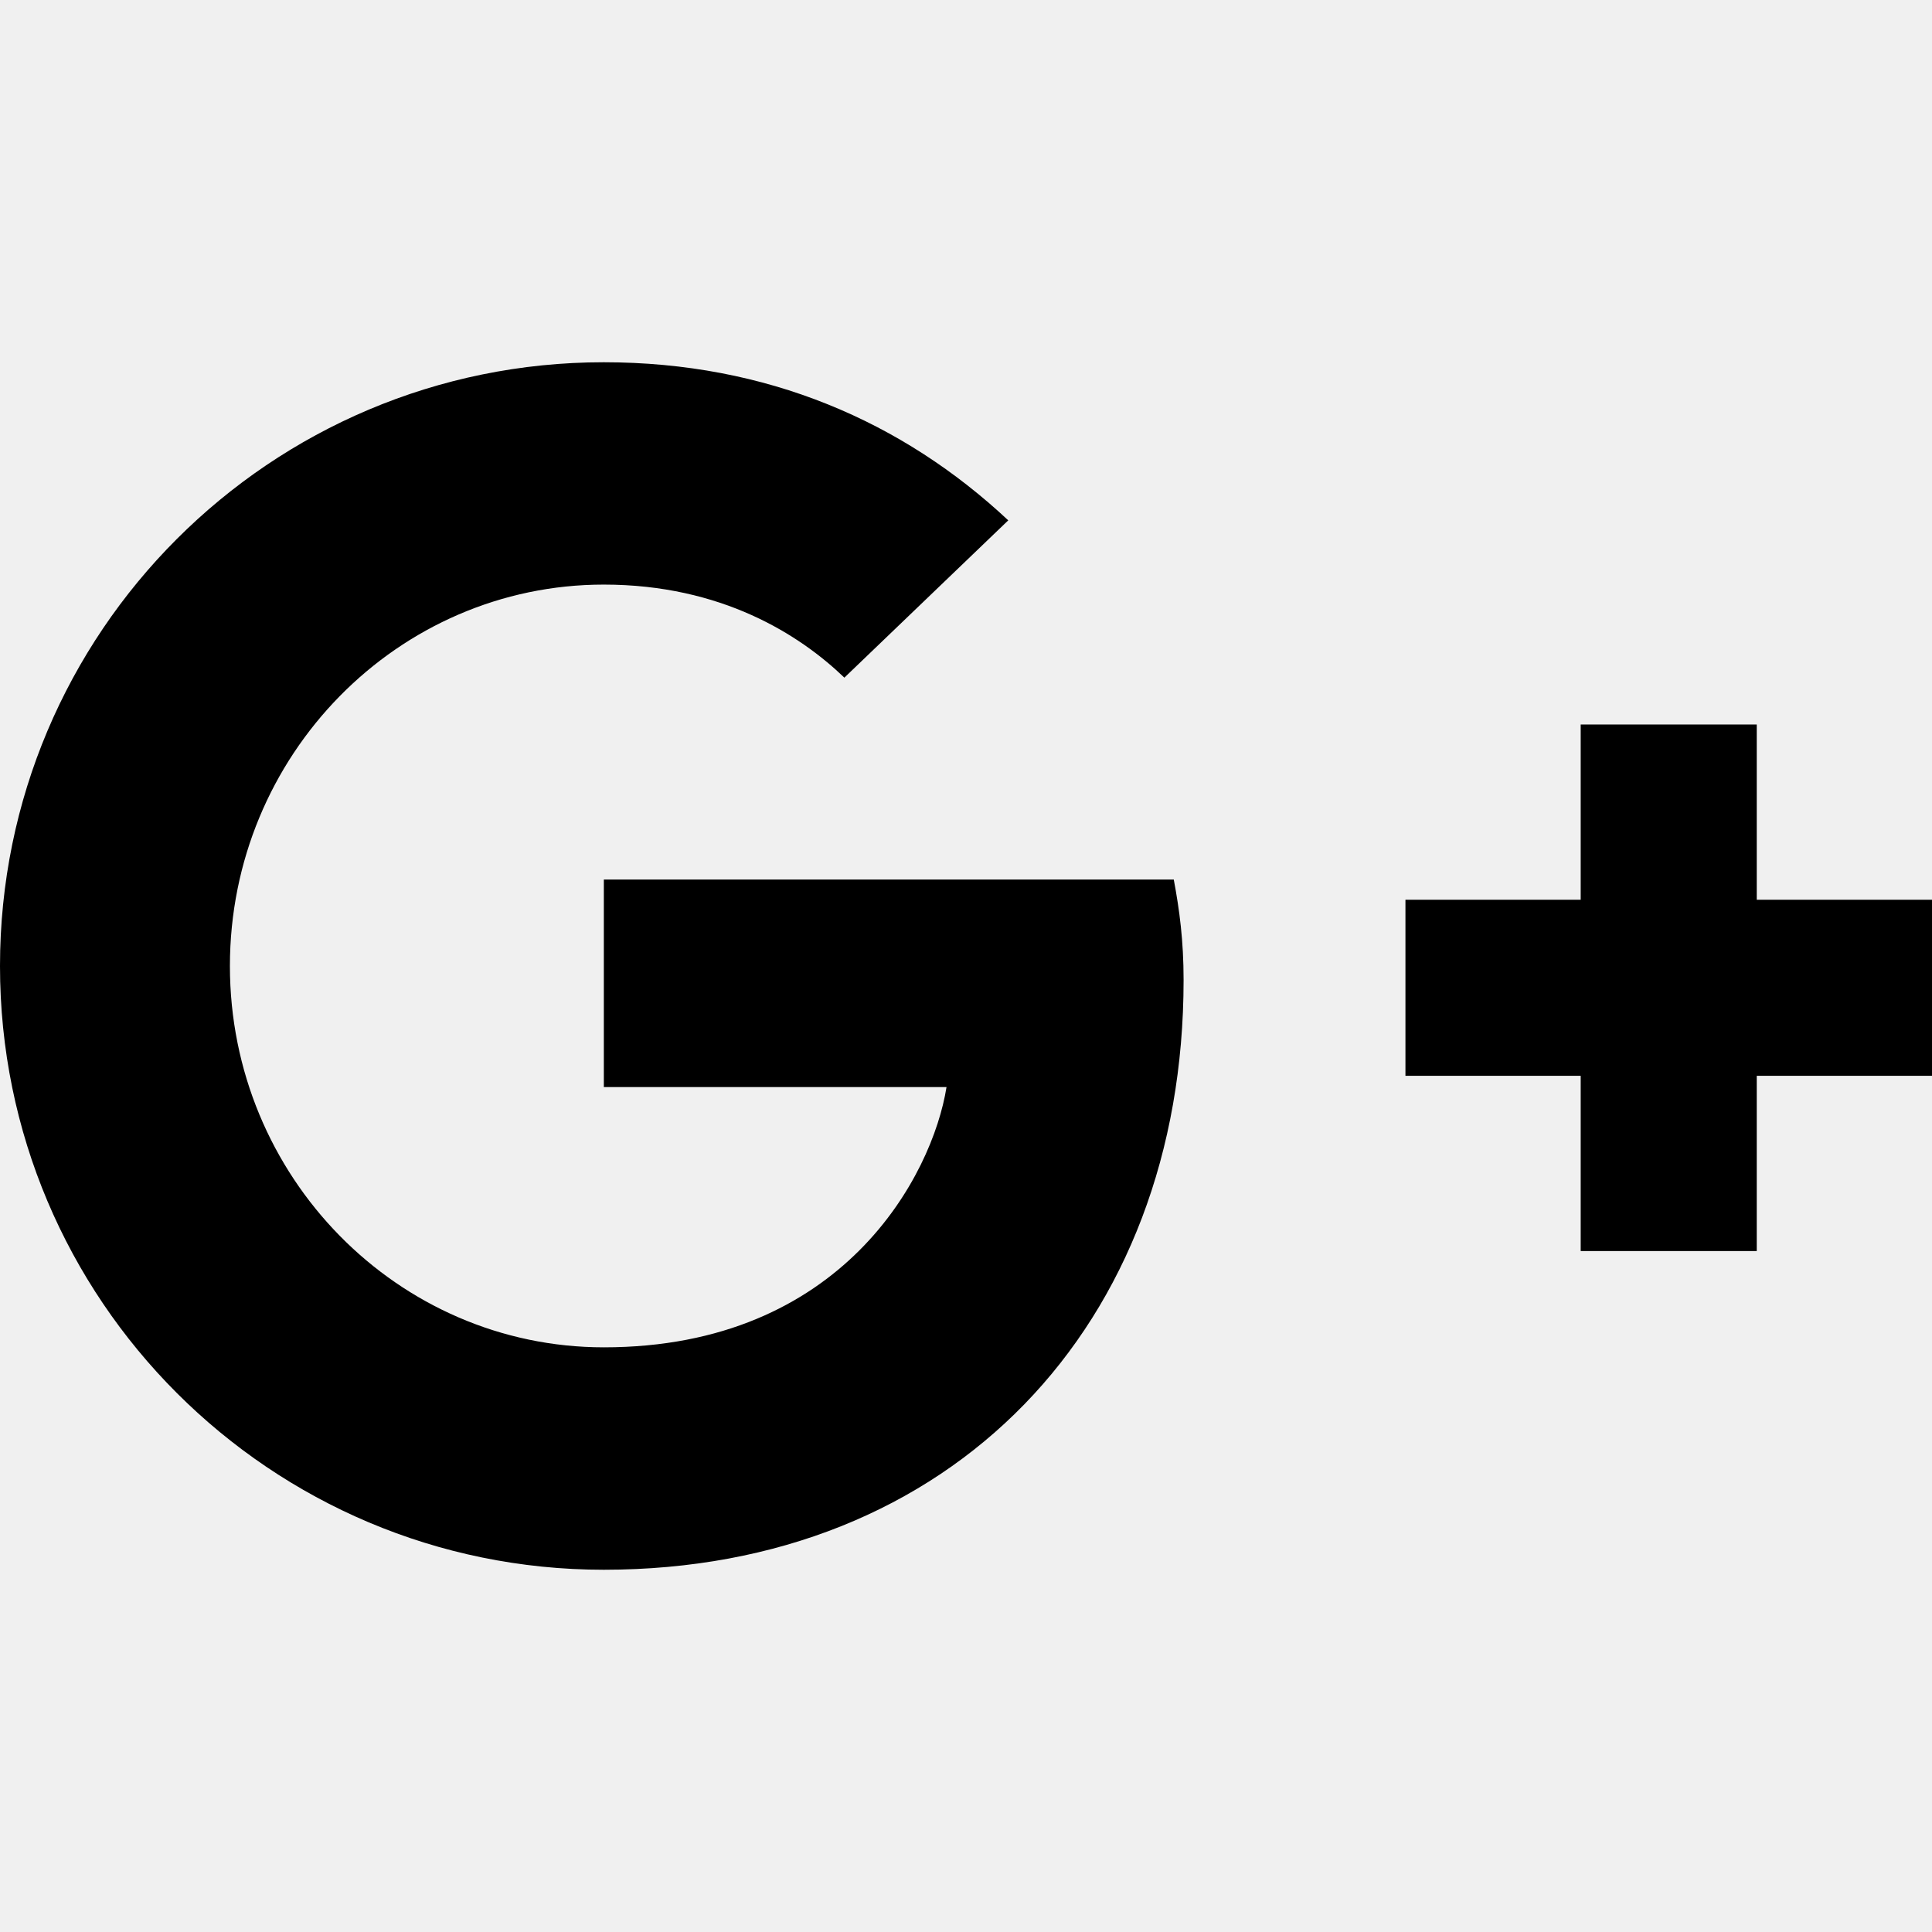
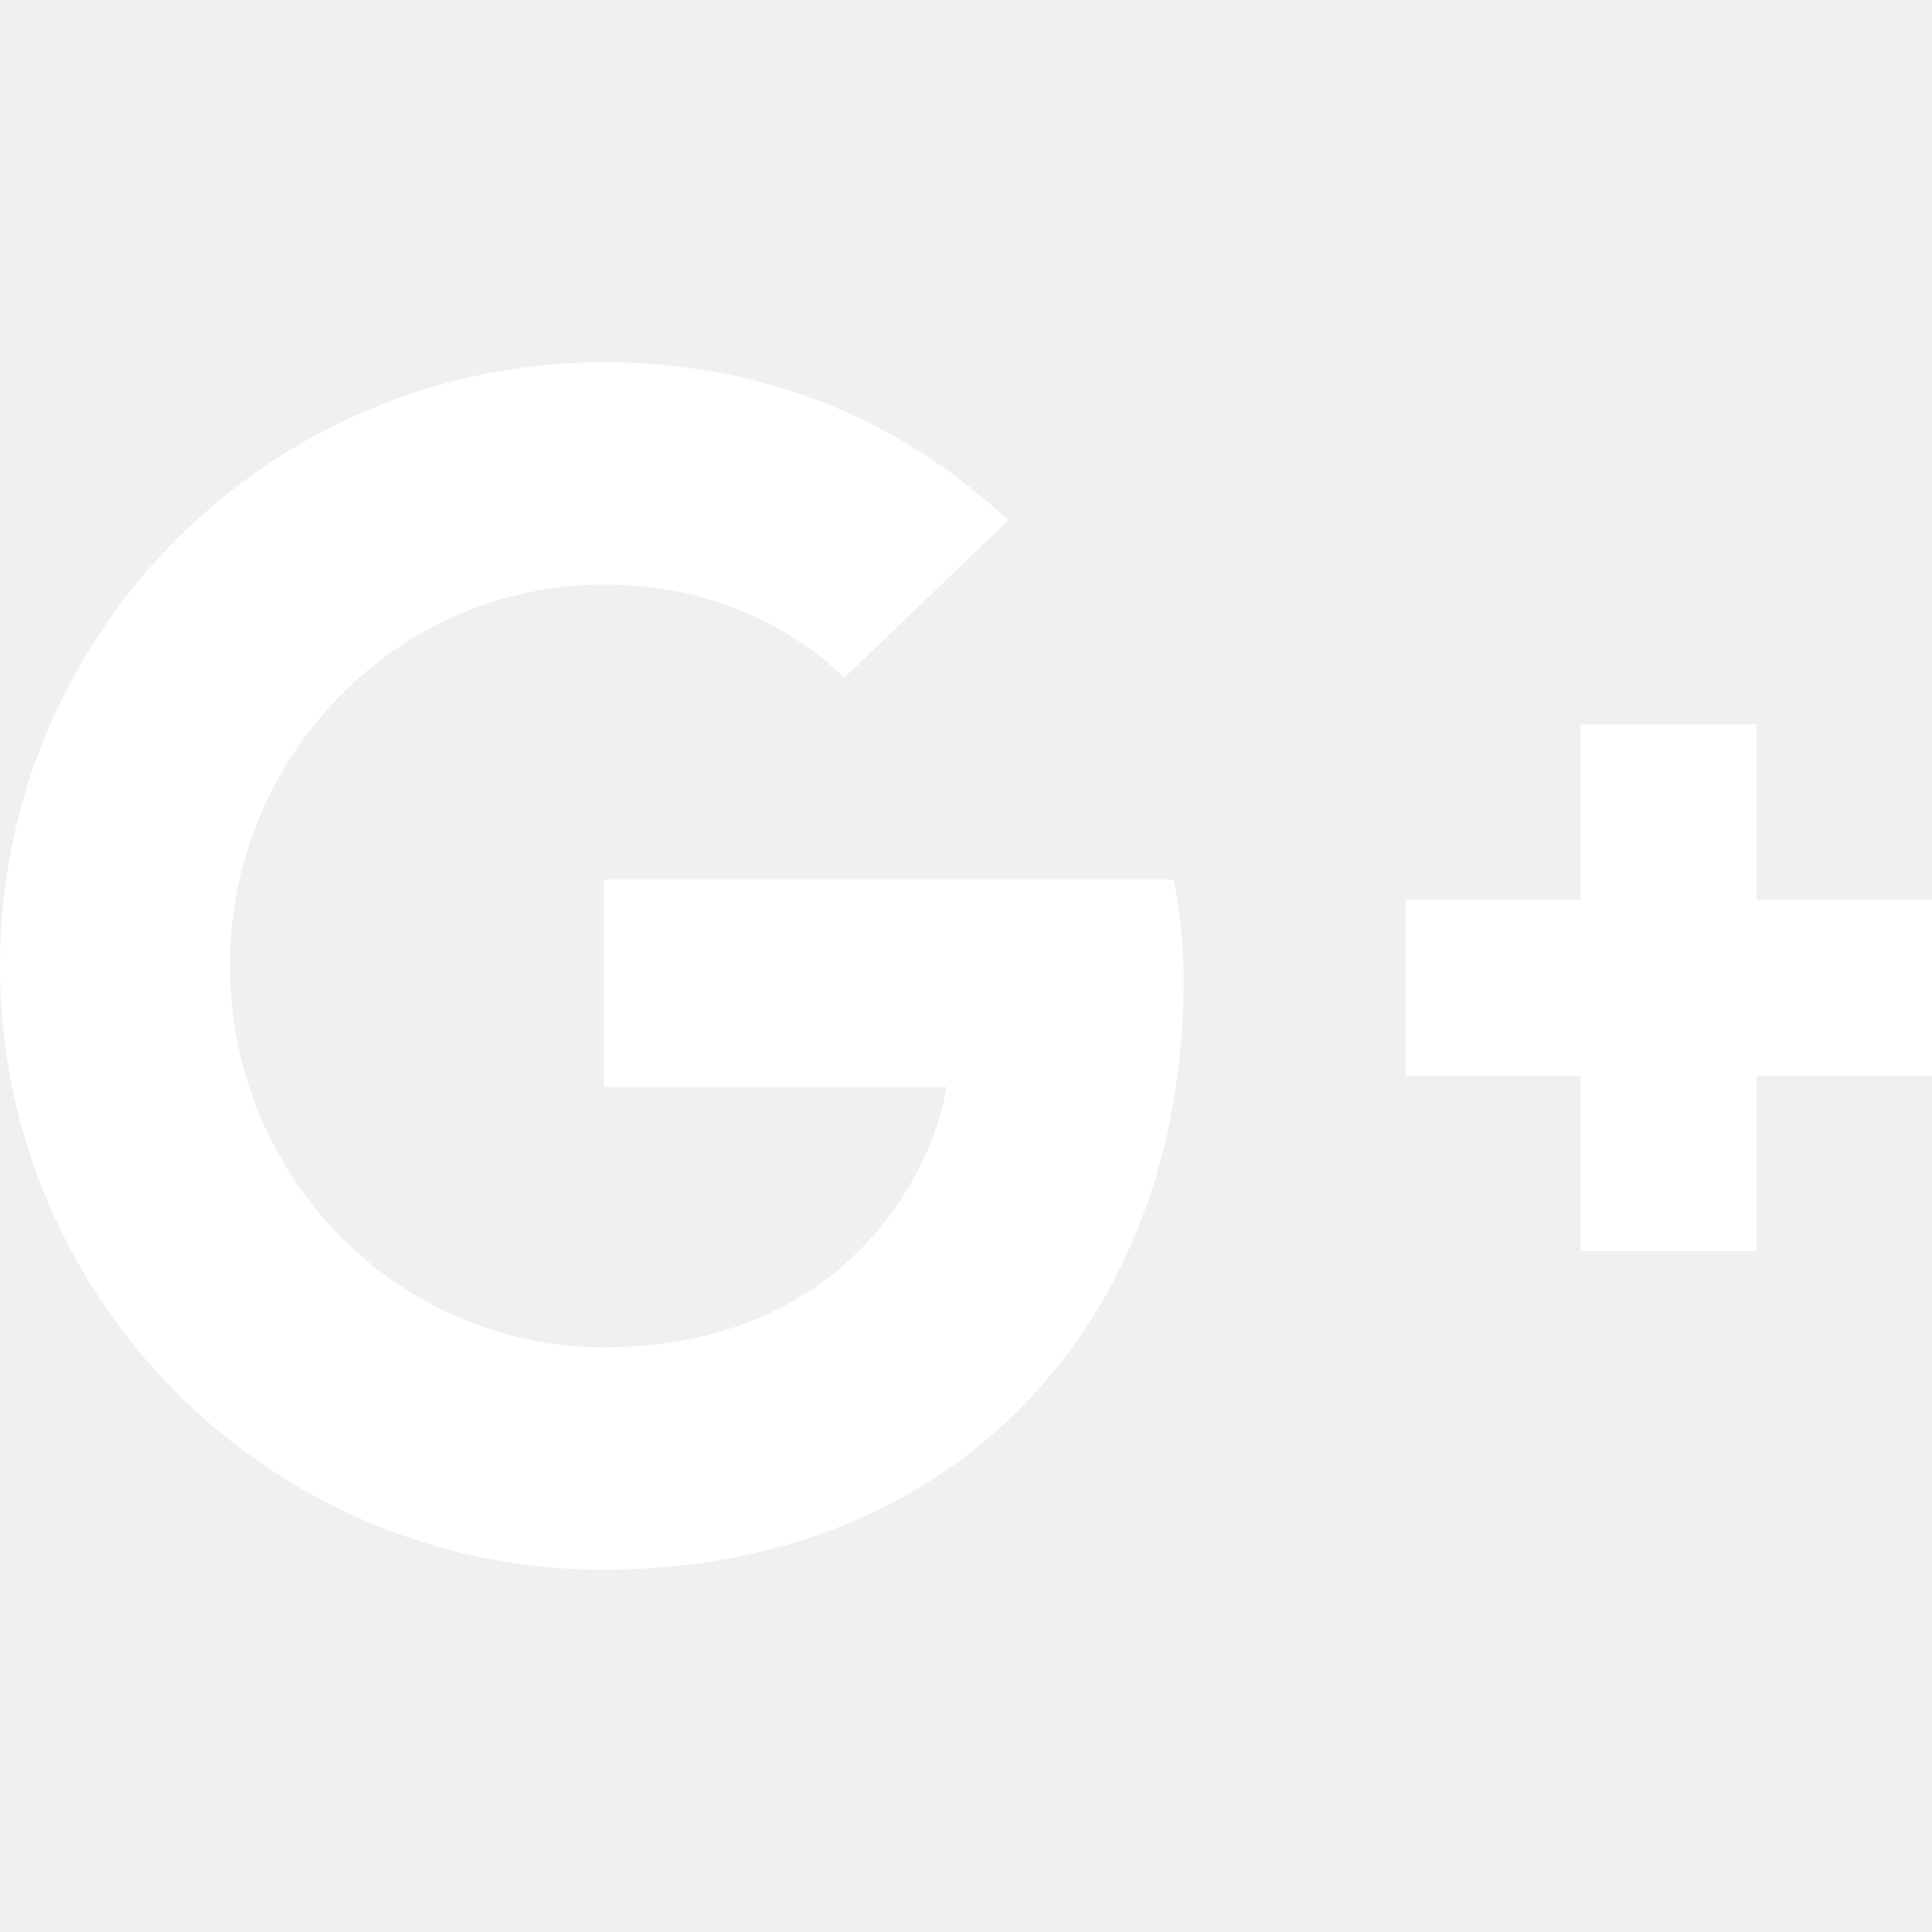
- <svg xmlns="http://www.w3.org/2000/svg" id="Bold" enable-background="new 0 0 24 24" height="512" viewBox="0 0 24 24" width="512">
+ <svg xmlns="http://www.w3.org/2000/svg" id="Bold" fill="#fff" enable-background="new 0 0 24 24" height="512" viewBox="0 0 24 24" width="512">
  <path d="m21.823 9h-2.187v2.177h-2.177v2.187h2.177v2.177h2.187v-2.177h2.177v-2.187h-2.177z" />
  <path d="m7.5 19.5c4.328 0 7.203-3.038 7.203-7.326 0-.491-.051-.87-.122-1.248h-7.08v2.578h4.257c-.174 1.095-1.289 3.233-4.257 3.233-2.557 0-4.645-2.118-4.645-4.737s2.087-4.738 4.645-4.738c1.463 0 2.435.624 2.988 1.156l2.036-1.954c-1.311-1.227-2.999-1.964-5.025-1.964-4.144 0-7.5 3.356-7.5 7.5s3.356 7.5 7.5 7.5z" />
</svg>
